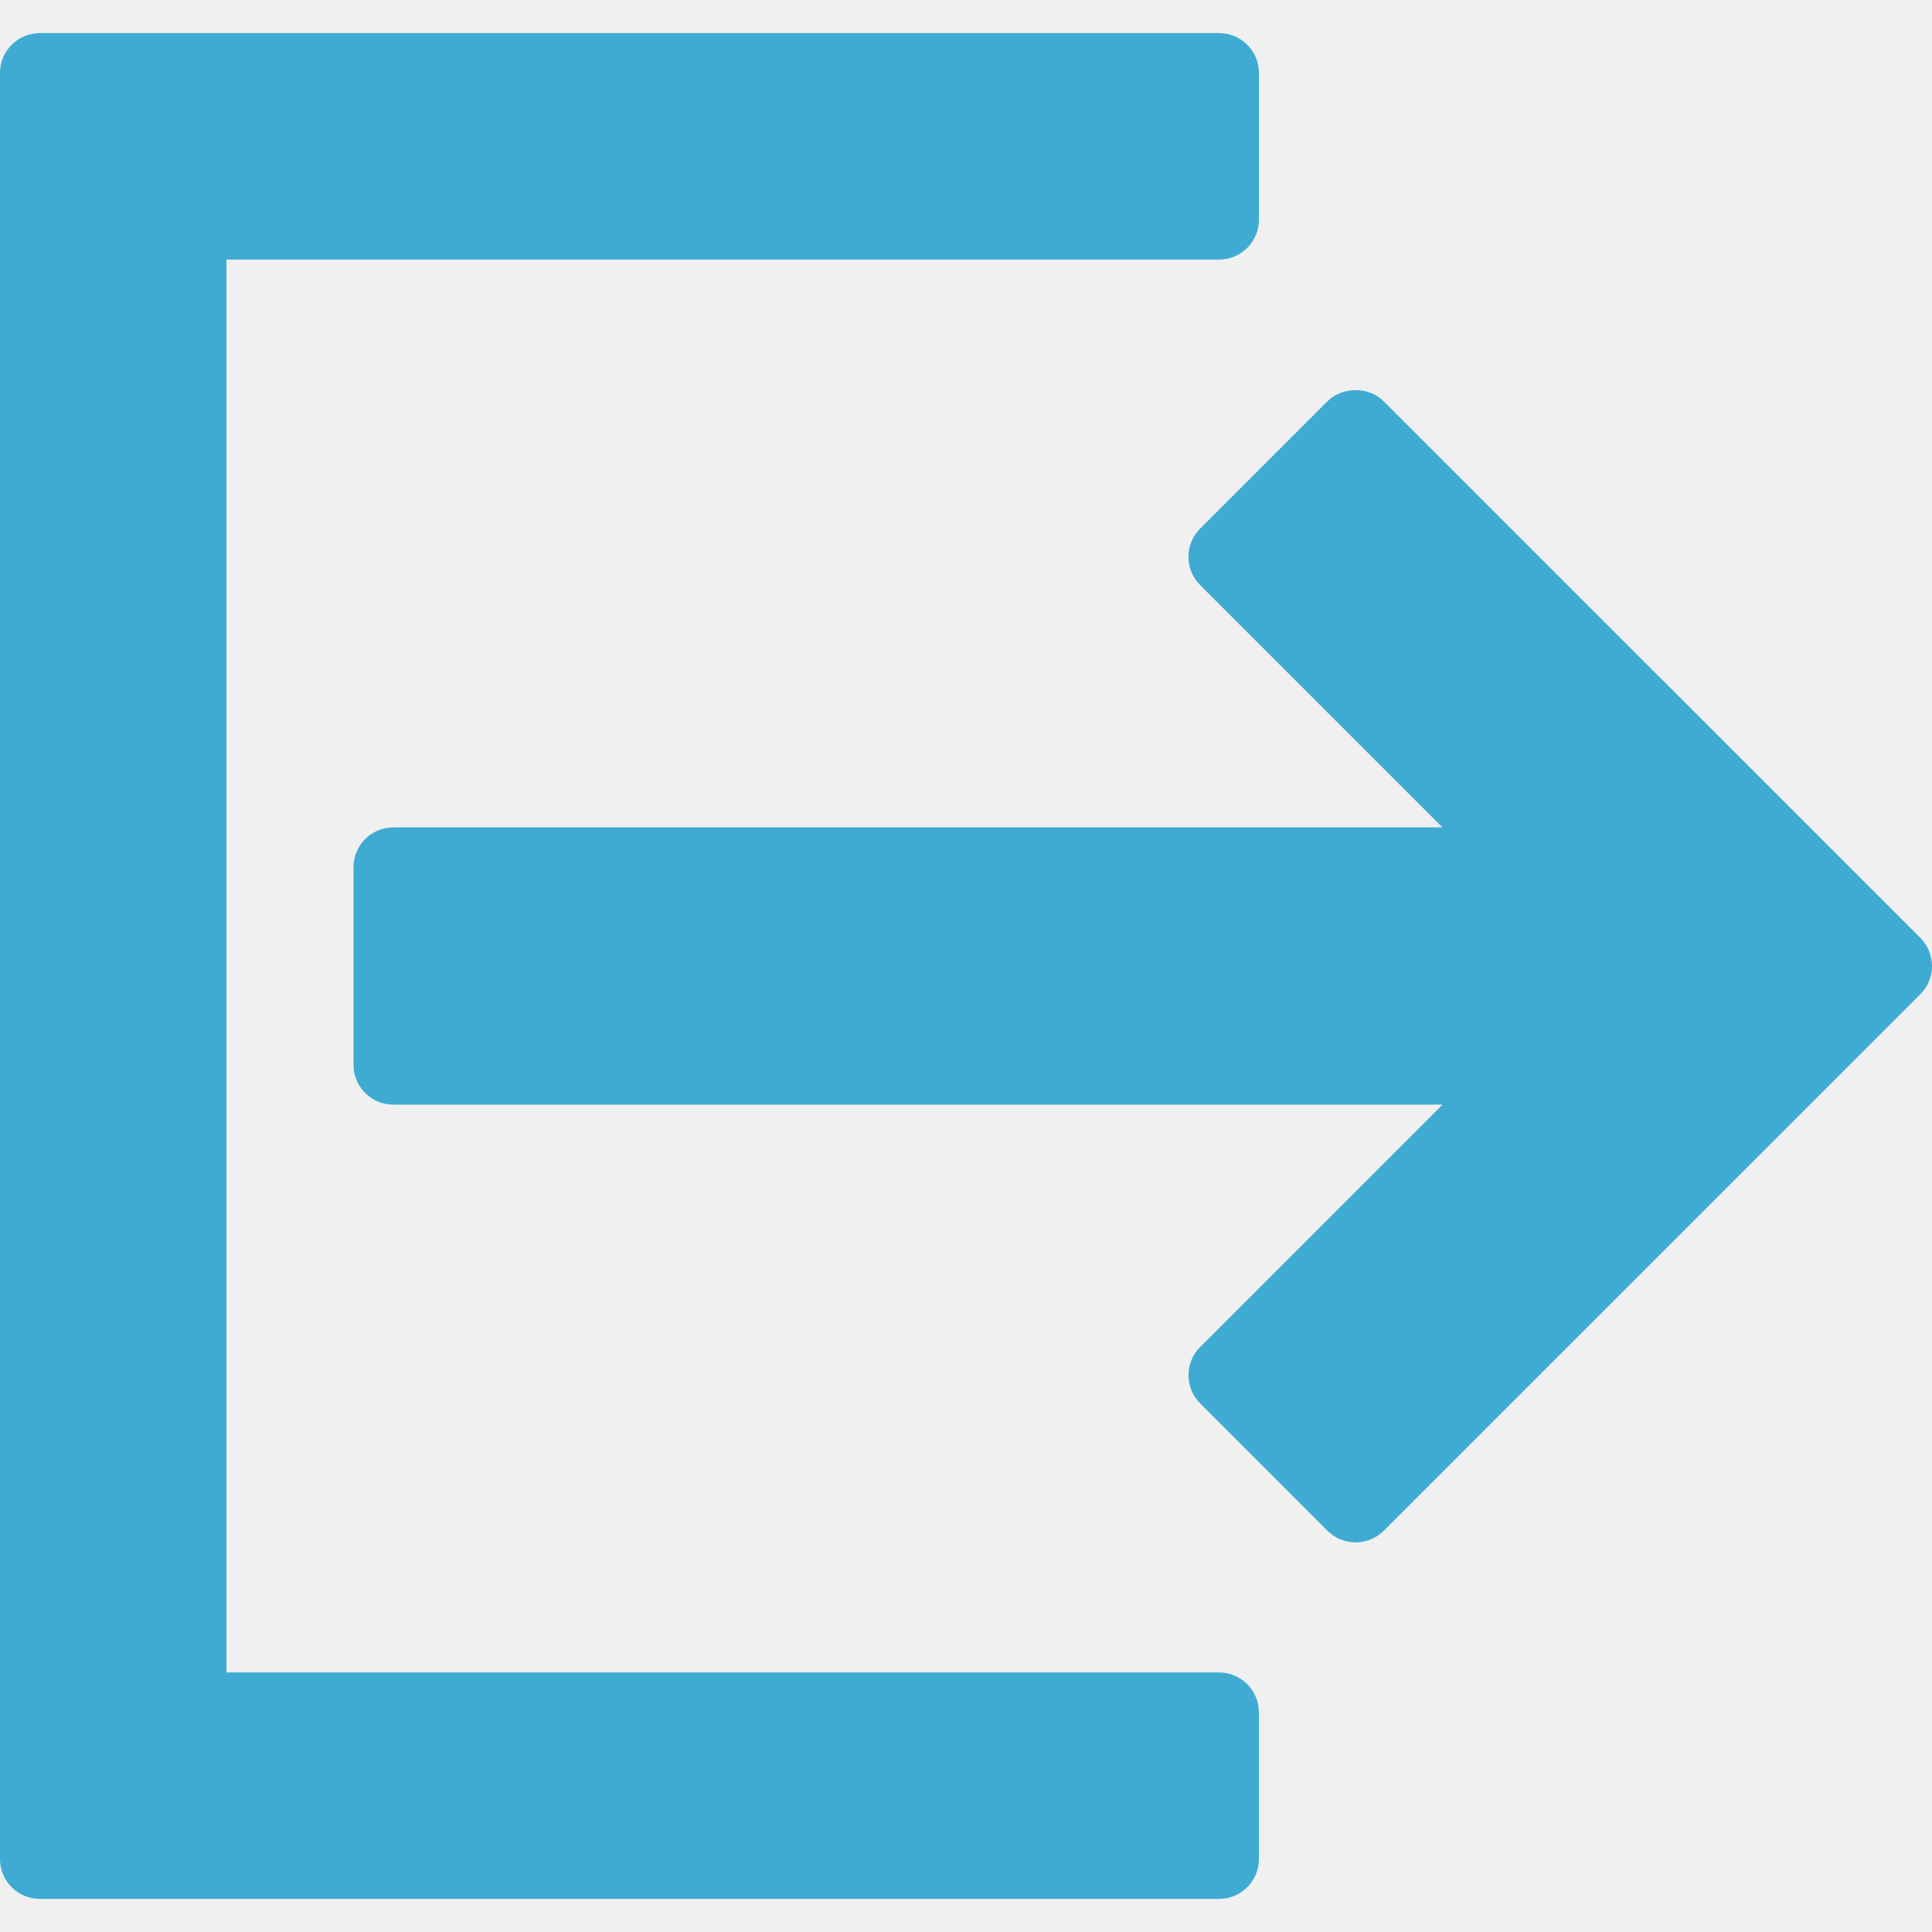
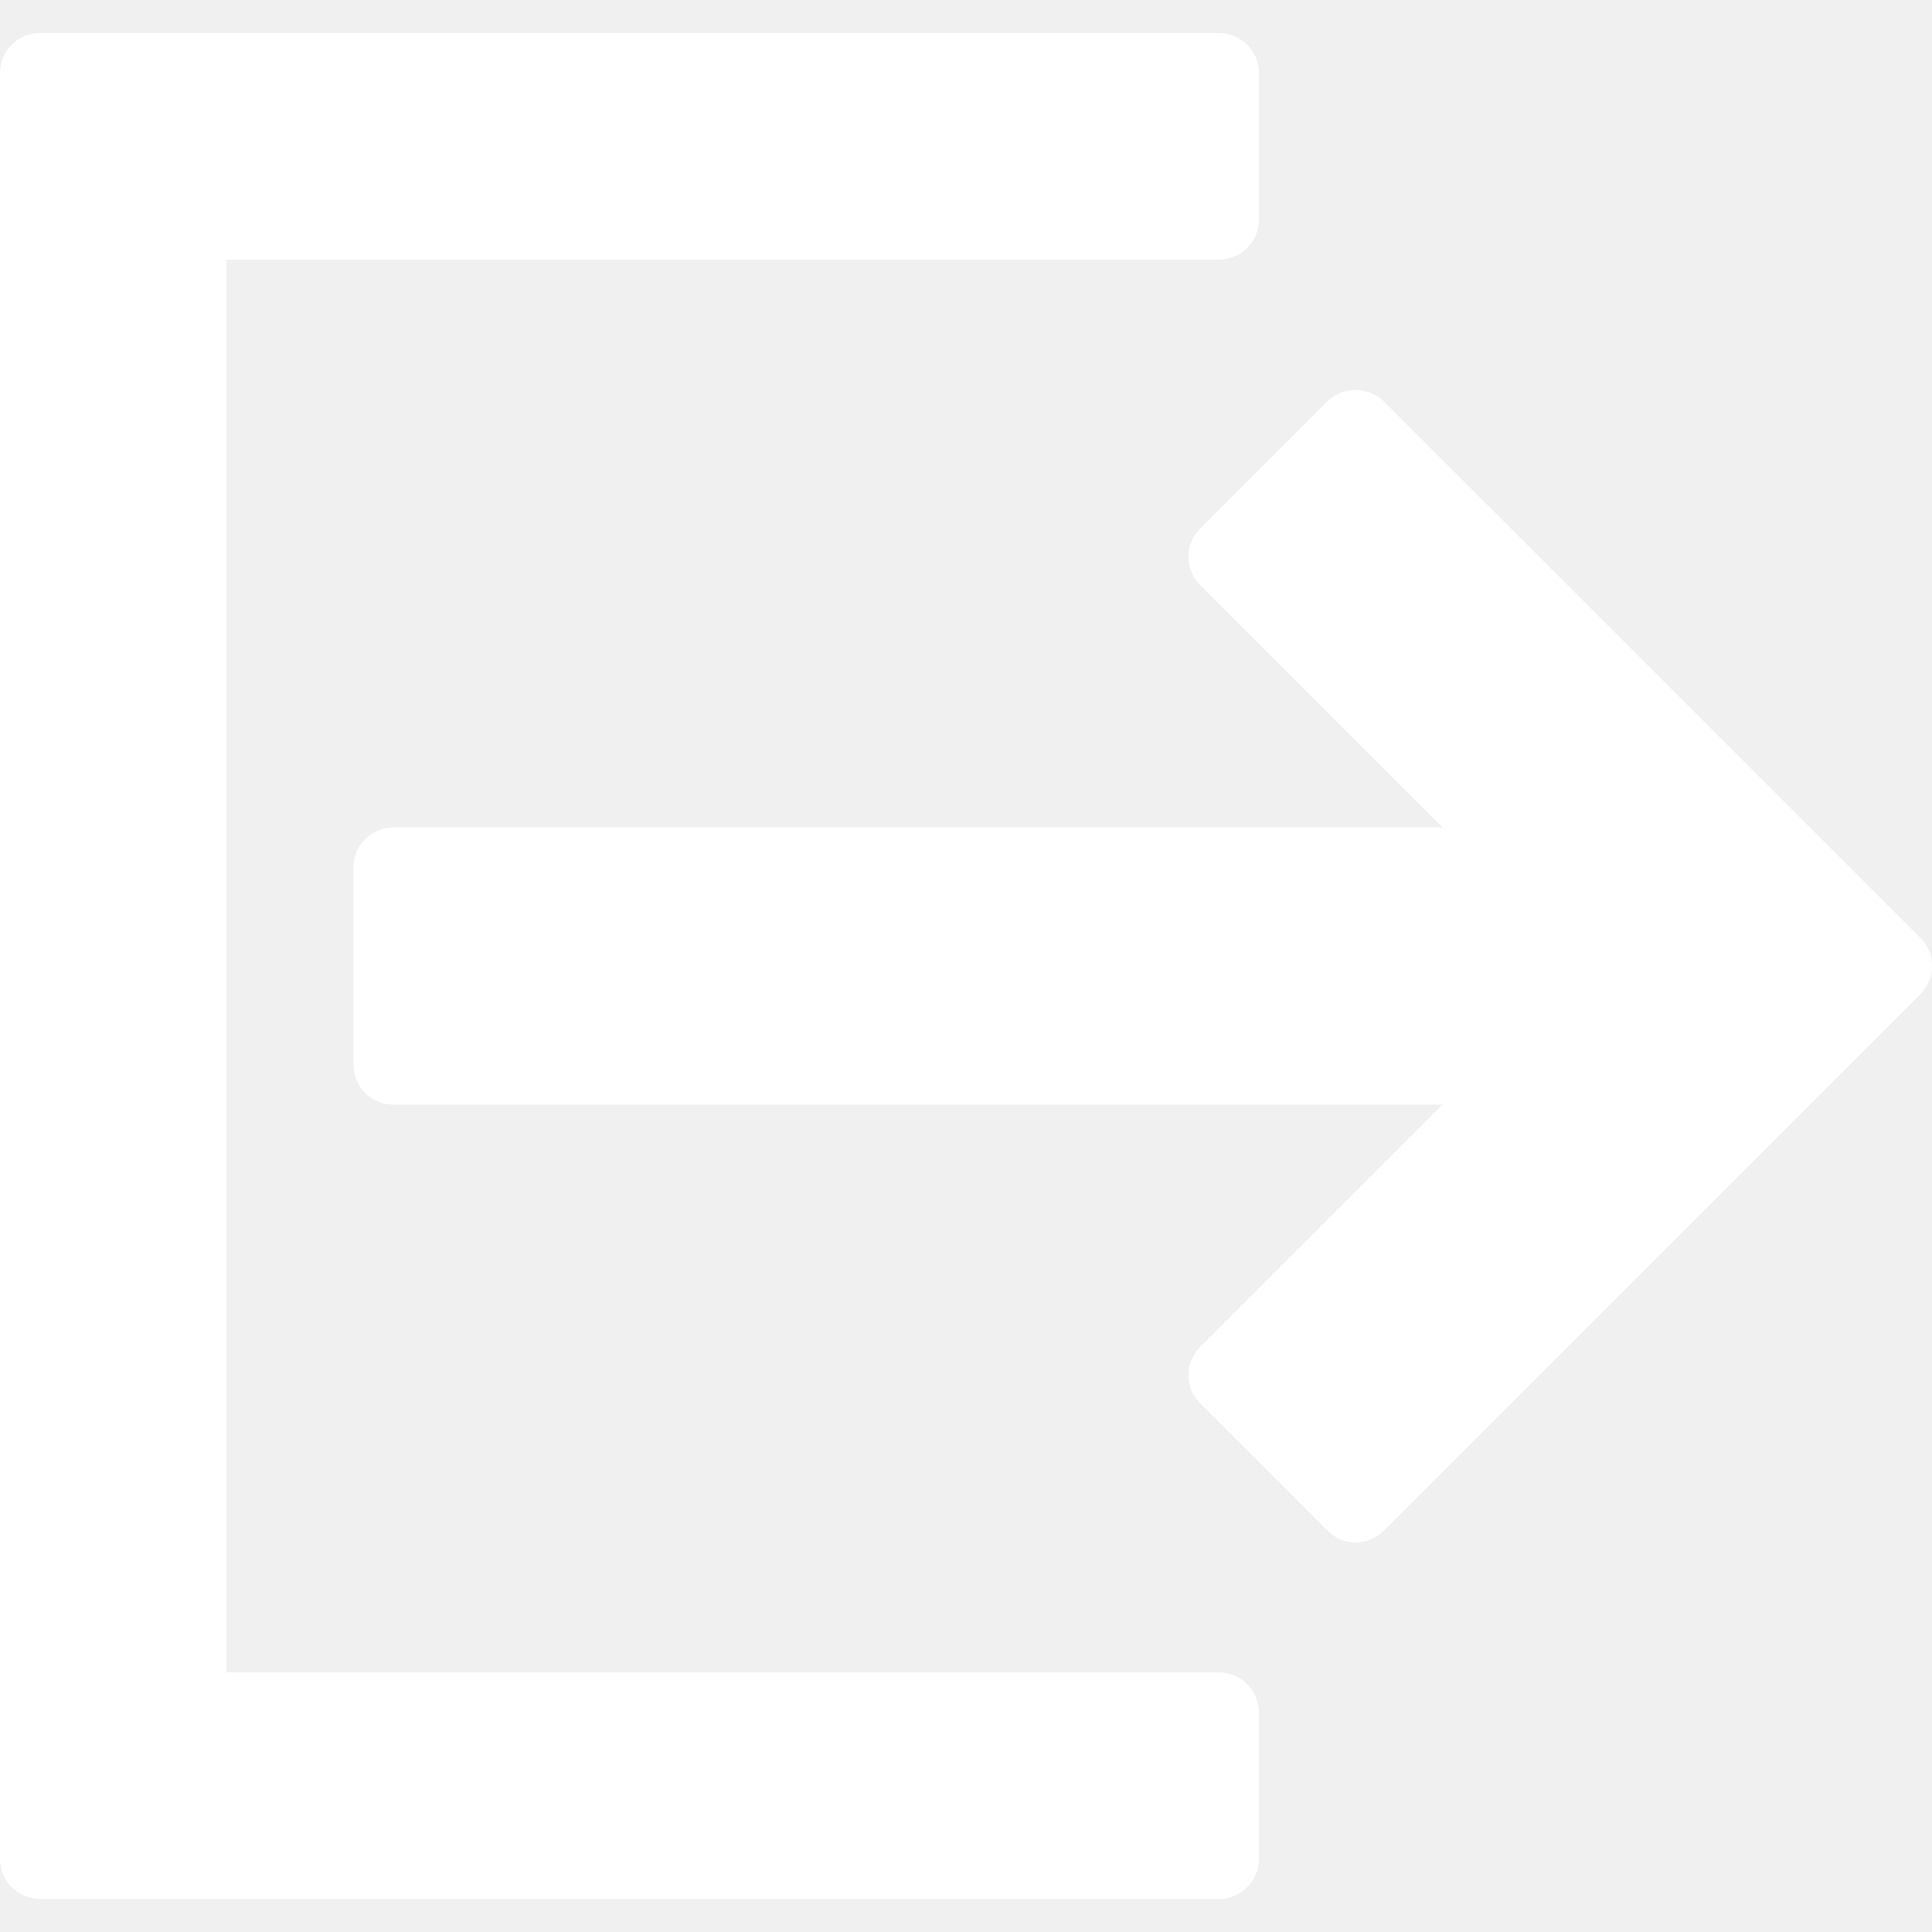
<svg xmlns="http://www.w3.org/2000/svg" version="1.1" id="Capa_1" x="0px" y="0px" width="512px" height="512px" viewBox="0 0 96.943 96.943" style="enable-background:new 0 0 96.943 96.943;" xml:space="preserve" class="">
  <g>
    <g>
      <g>
-         <path d="M61.168,83.92H11.364V13.025H61.17c1.104,0,2-0.896,2-2V3.66c0-1.104-0.896-2-2-2H2c-1.104,0-2,0.896-2,2v89.623    c0,1.104,0.896,2,2,2h59.168c1.105,0,2-0.896,2-2V85.92C63.168,84.814,62.274,83.92,61.168,83.92z" data-original="#000000" class="active-path" data-old_color="#3FAAD2" fill="#3FABD3" />
-         <path d="M96.355,47.058l-26.922-26.92c-0.75-0.751-2.078-0.75-2.828,0l-6.387,6.388c-0.781,0.781-0.781,2.047,0,2.828    l12.16,12.162H19.737c-1.104,0-2,0.896-2,2v9.912c0,1.104,0.896,2,2,2h52.644L60.221,67.59c-0.781,0.781-0.781,2.047,0,2.828    l6.387,6.389c0.375,0.375,0.885,0.586,1.414,0.586c0.531,0,1.039-0.211,1.414-0.586l26.922-26.92    c0.375-0.375,0.586-0.885,0.586-1.414C96.943,47.941,96.73,47.433,96.355,47.058z" data-original="#000000" class="active-path" data-old_color="#3FAAD2" fill="#3FABD3" />
+         <path d="M61.168,83.92H11.364V13.025H61.17c1.104,0,2-0.896,2-2V3.66c0-1.104-0.896-2-2-2H2c-1.104,0-2,0.896-2,2v89.623    c0,1.104,0.896,2,2,2h59.168c1.105,0,2-0.896,2-2V85.92C63.168,84.814,62.274,83.92,61.168,83.92z" data-original="#000000" class="active-path" data-old_color="#3FAAD2" fill="#FFFFFF" />
+         <path d="M96.355,47.058l-26.922-26.92c-0.75-0.751-2.078-0.75-2.828,0l-6.387,6.388c-0.781,0.781-0.781,2.047,0,2.828    l12.16,12.162H19.737c-1.104,0-2,0.896-2,2v9.912c0,1.104,0.896,2,2,2h52.644L60.221,67.59c-0.781,0.781-0.781,2.047,0,2.828    l6.387,6.389c0.375,0.375,0.885,0.586,1.414,0.586c0.531,0,1.039-0.211,1.414-0.586l26.922-26.92    c0.375-0.375,0.586-0.885,0.586-1.414C96.943,47.941,96.73,47.433,96.355,47.058z" data-original="#000000" class="active-path" data-old_color="#3FAAD2" fill="#FFFFFF" />
      </g>
    </g>
  </g>
</svg>
